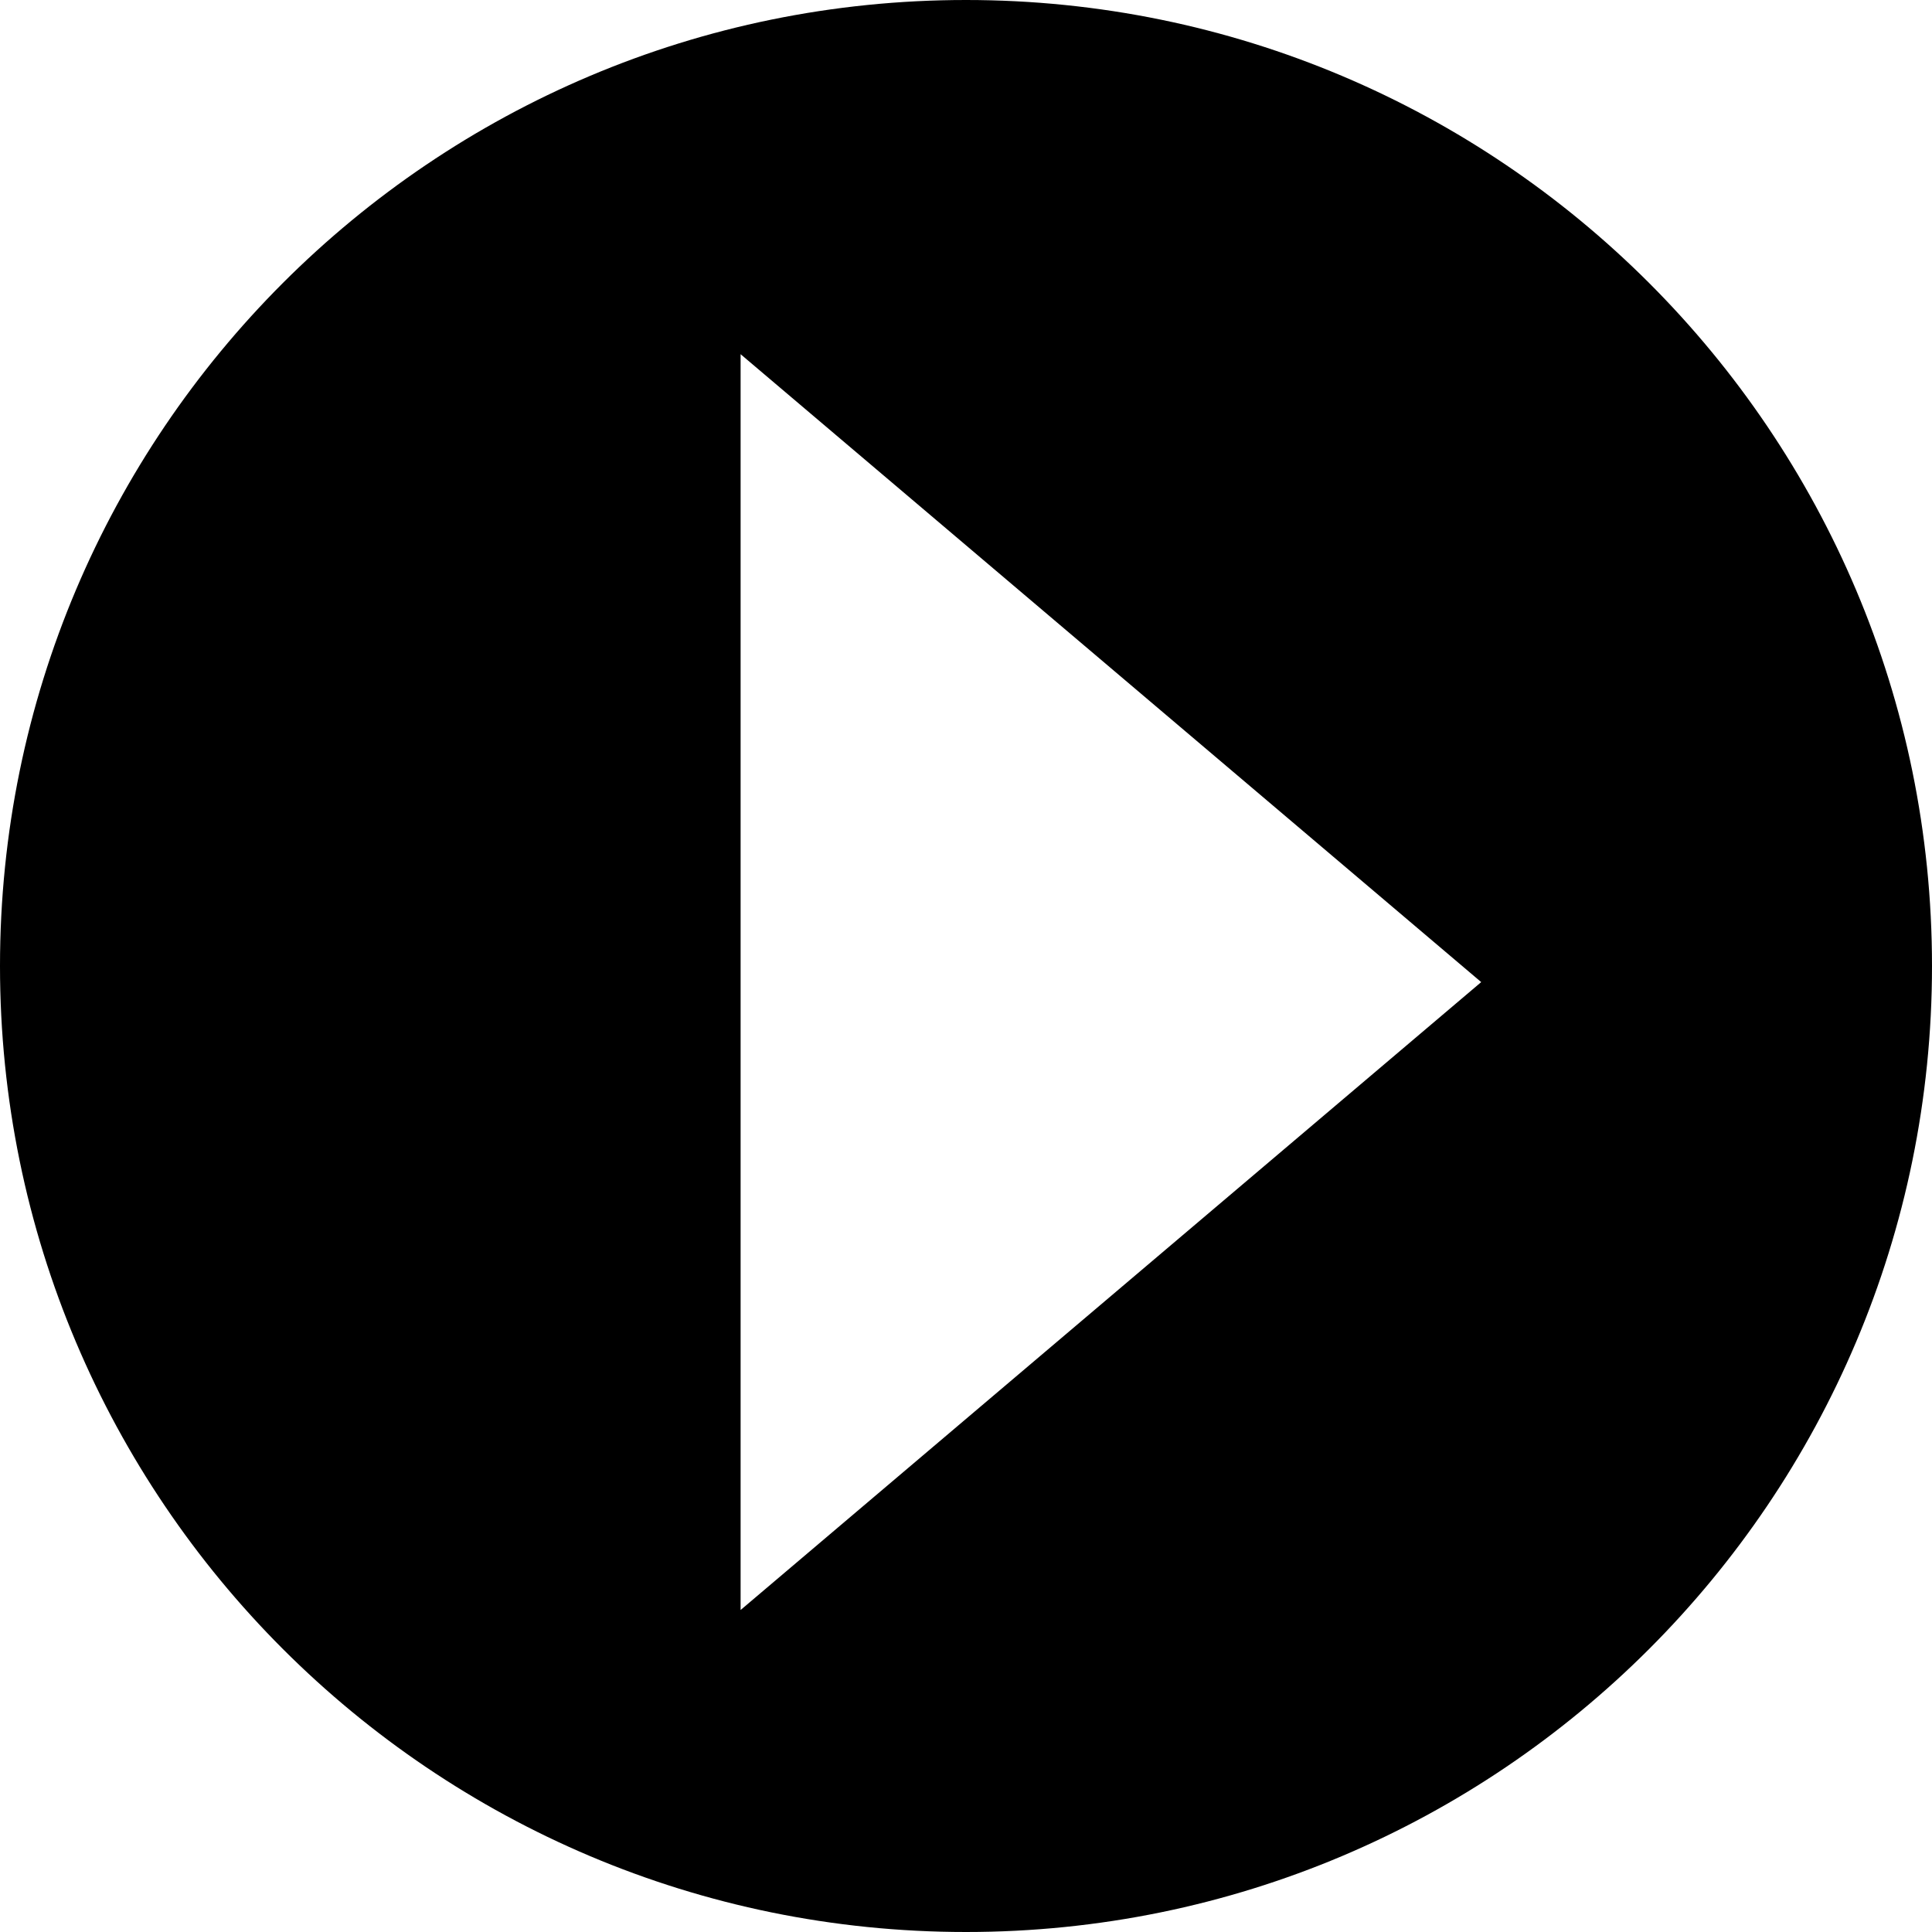
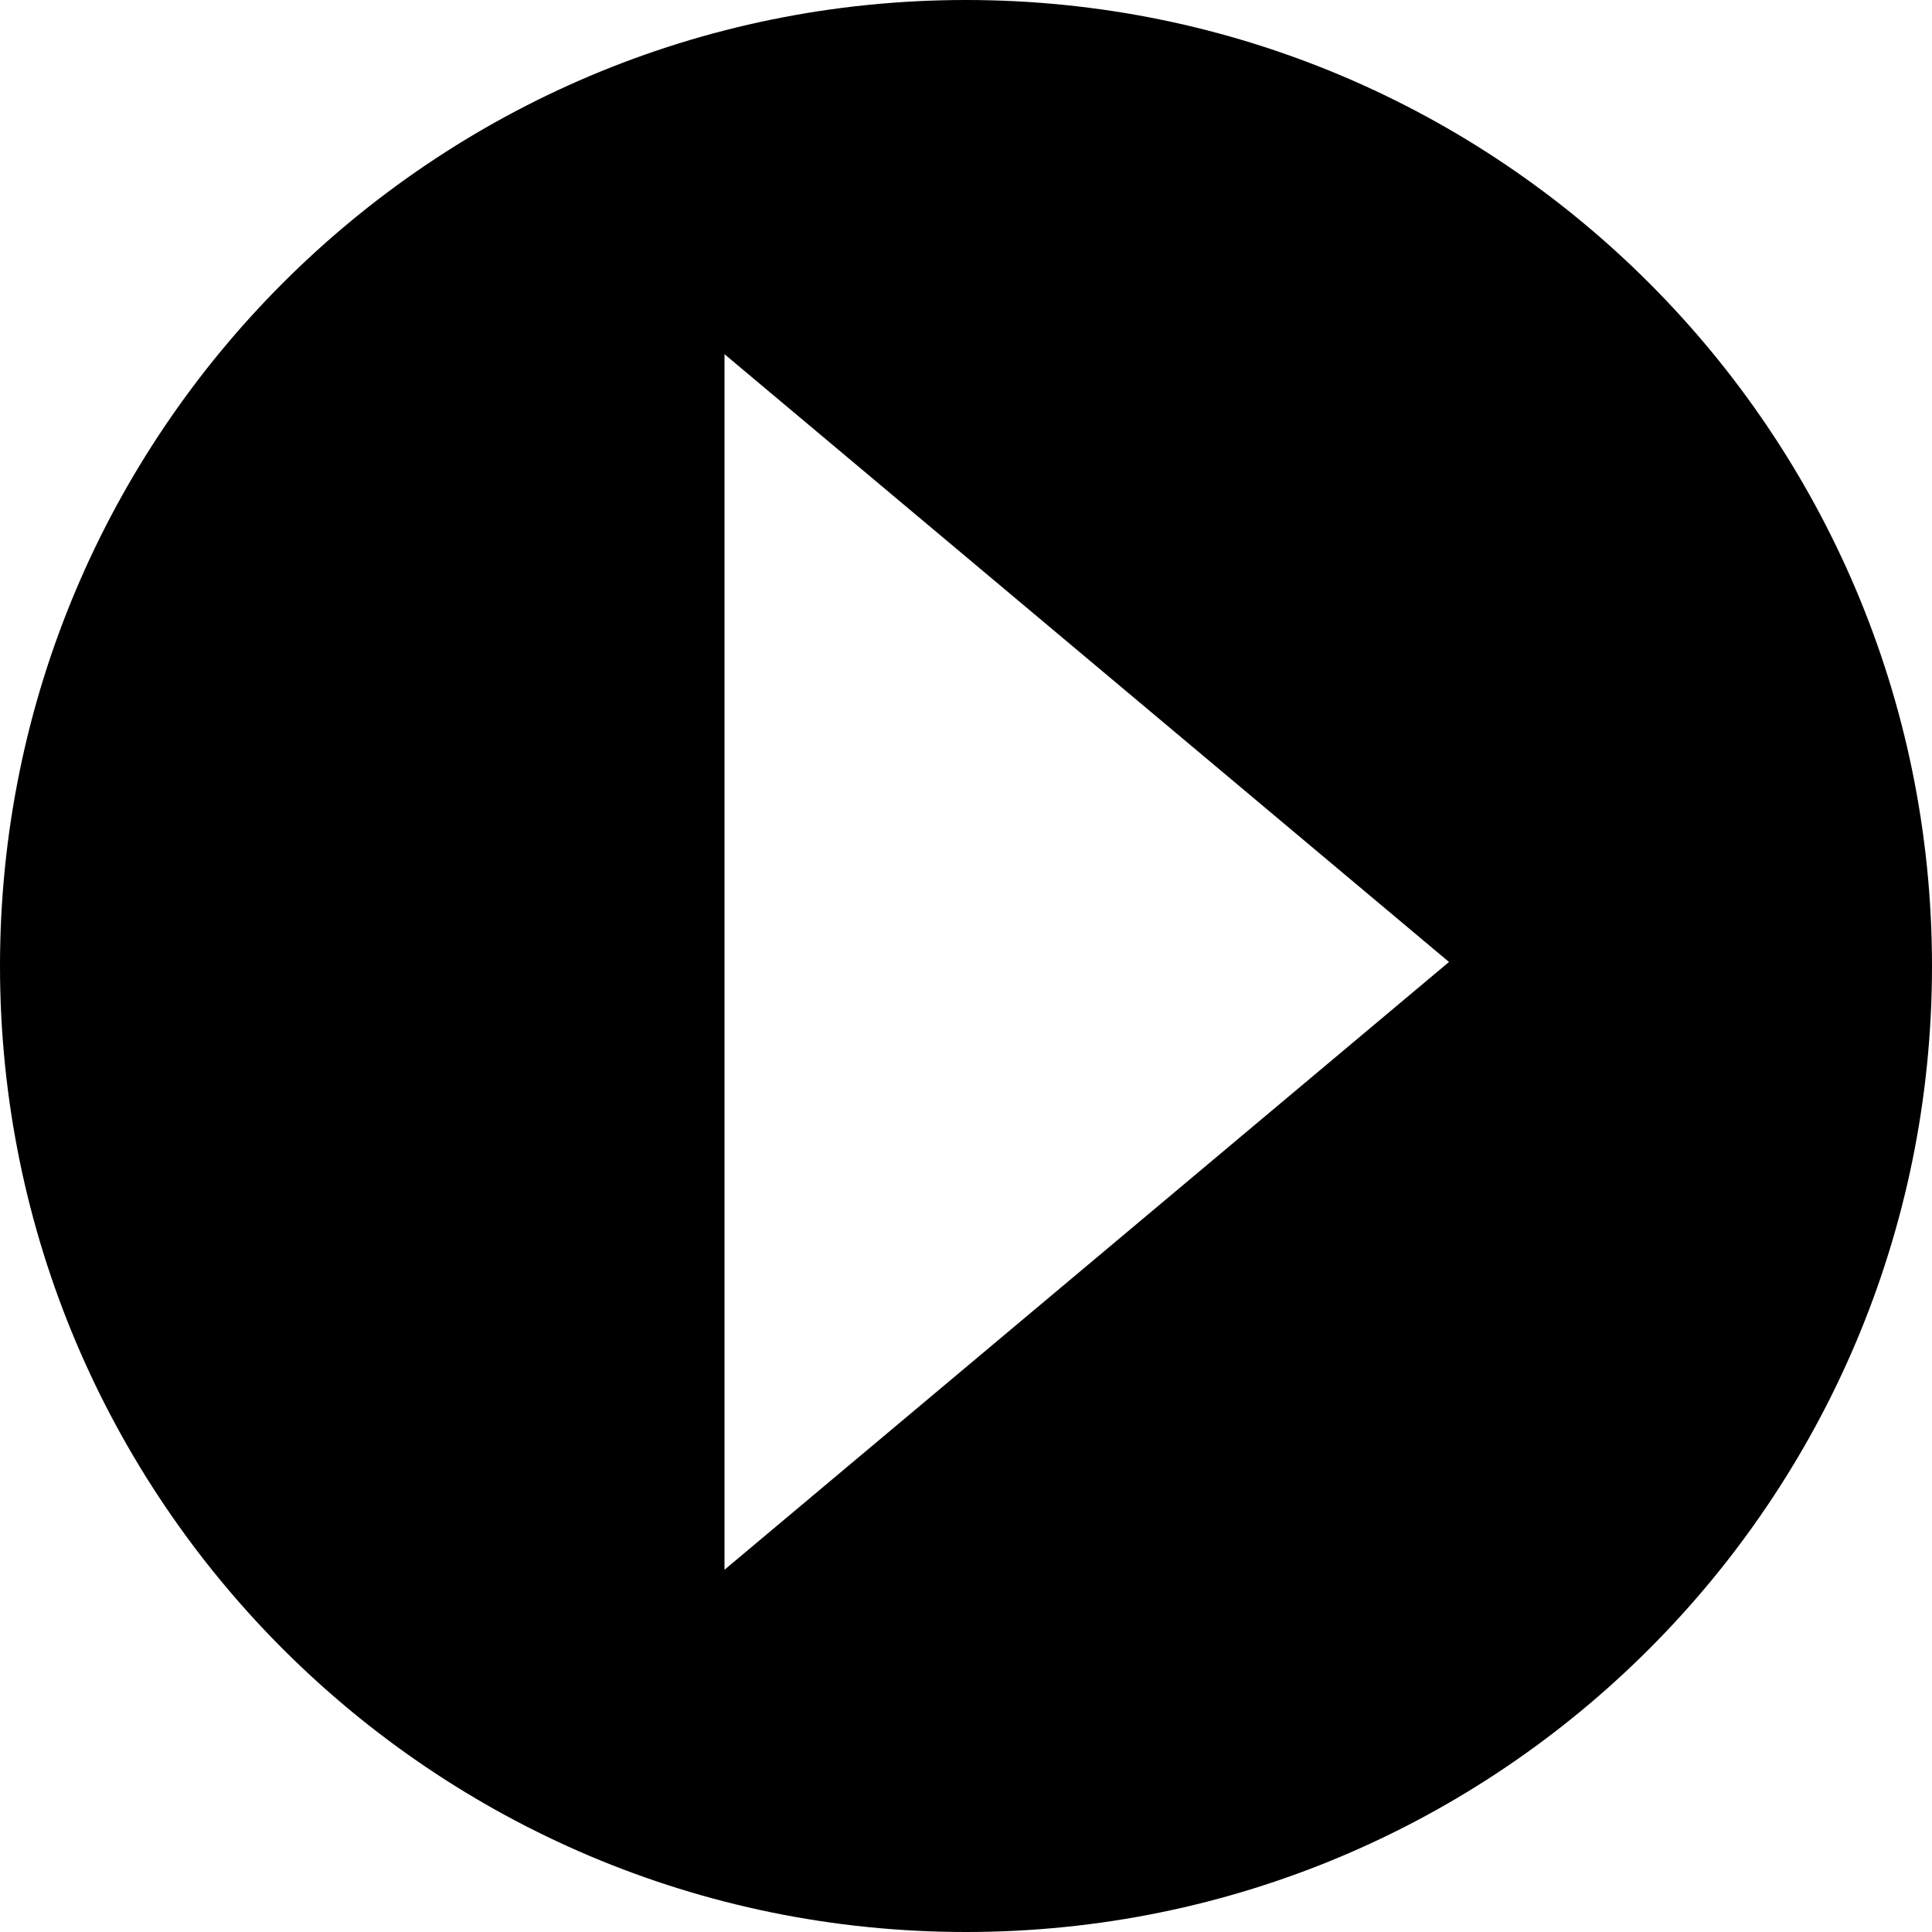
- <svg xmlns="http://www.w3.org/2000/svg" width="500px" height="500px" viewBox="0 0 500 500" version="1.1">
+ <svg xmlns="http://www.w3.org/2000/svg" width="512px" height="512px" viewBox="0 0 512 512" version="1.1">
  <defs />
  <g id="Page-1" stroke="none" stroke-width="1" fill="none" fill-rule="evenodd">
    <g id="play" fill="#000000">
-       <path d="M250,500 C388.071,500 500,388.071 500,250 C500,111.929 388.071,0 250,0 C111.929,0 0,111.929 0,250 C0,388.071 111.929,500 250,500 Z M191.667,416.667 L191.667,91.667 L383.333,254.167 L191.667,416.667 Z" />
+       <path d="M256,512 C397.385,512 512,397.385 512,256 C512,114.615 397.385,0 256,0 C114.615,0 0,114.615 0,256 C0,397.385 114.615,512 256,512 Z M192,416 L192,93.867 L384,254.933 L192,416 Z" />
    </g>
  </g>
</svg>
